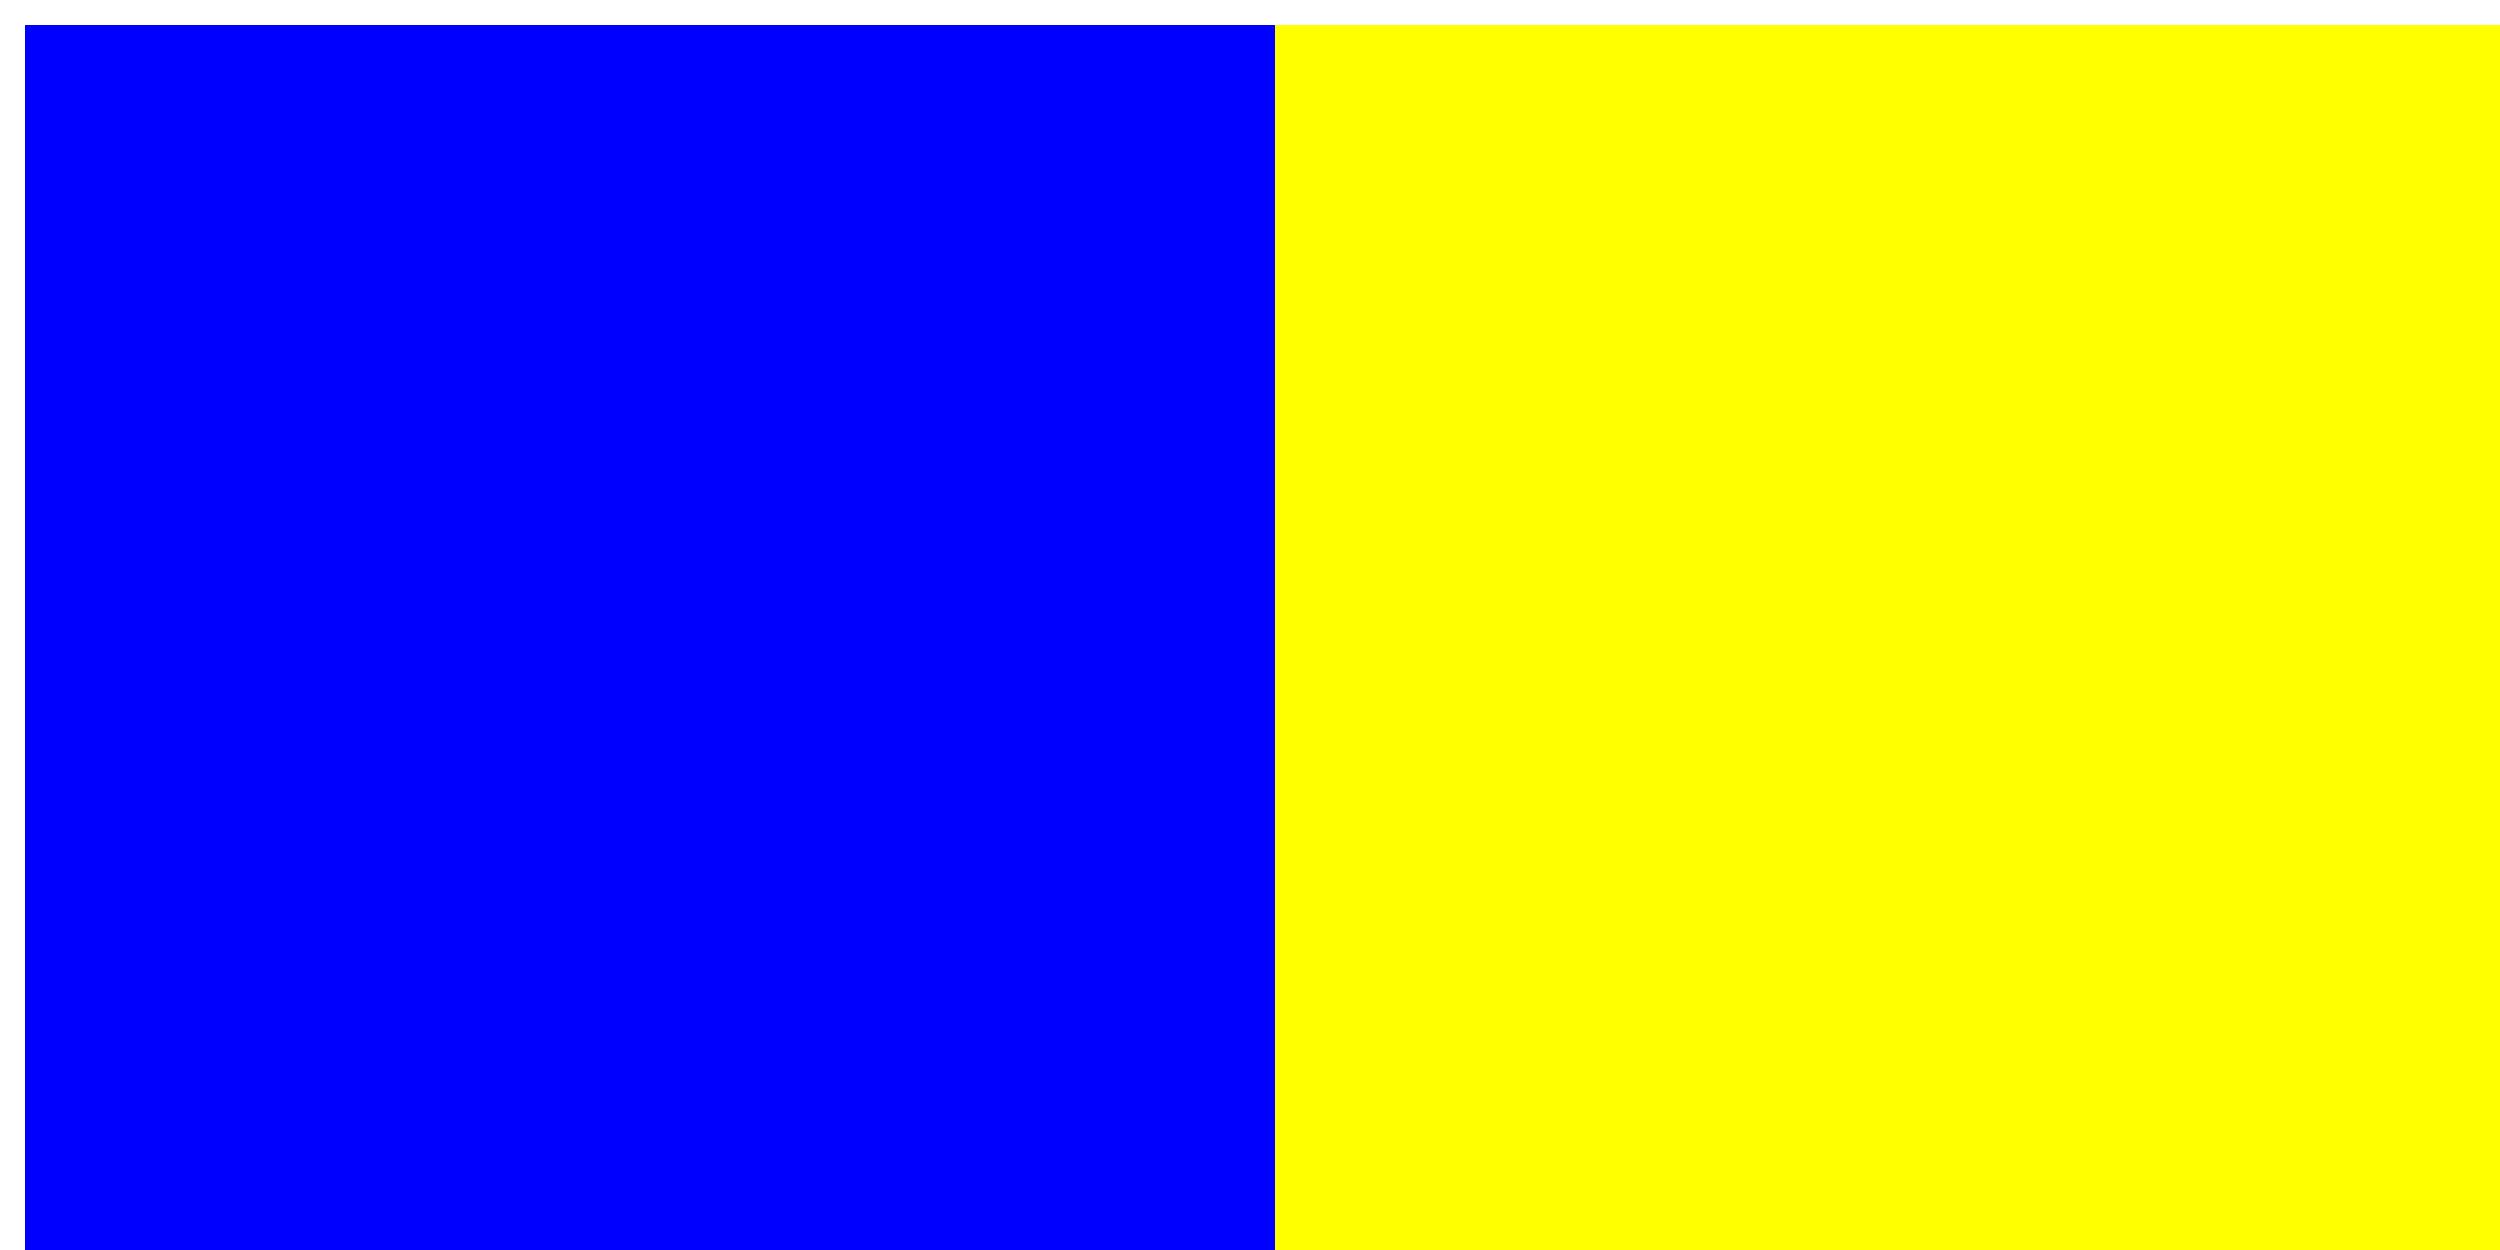
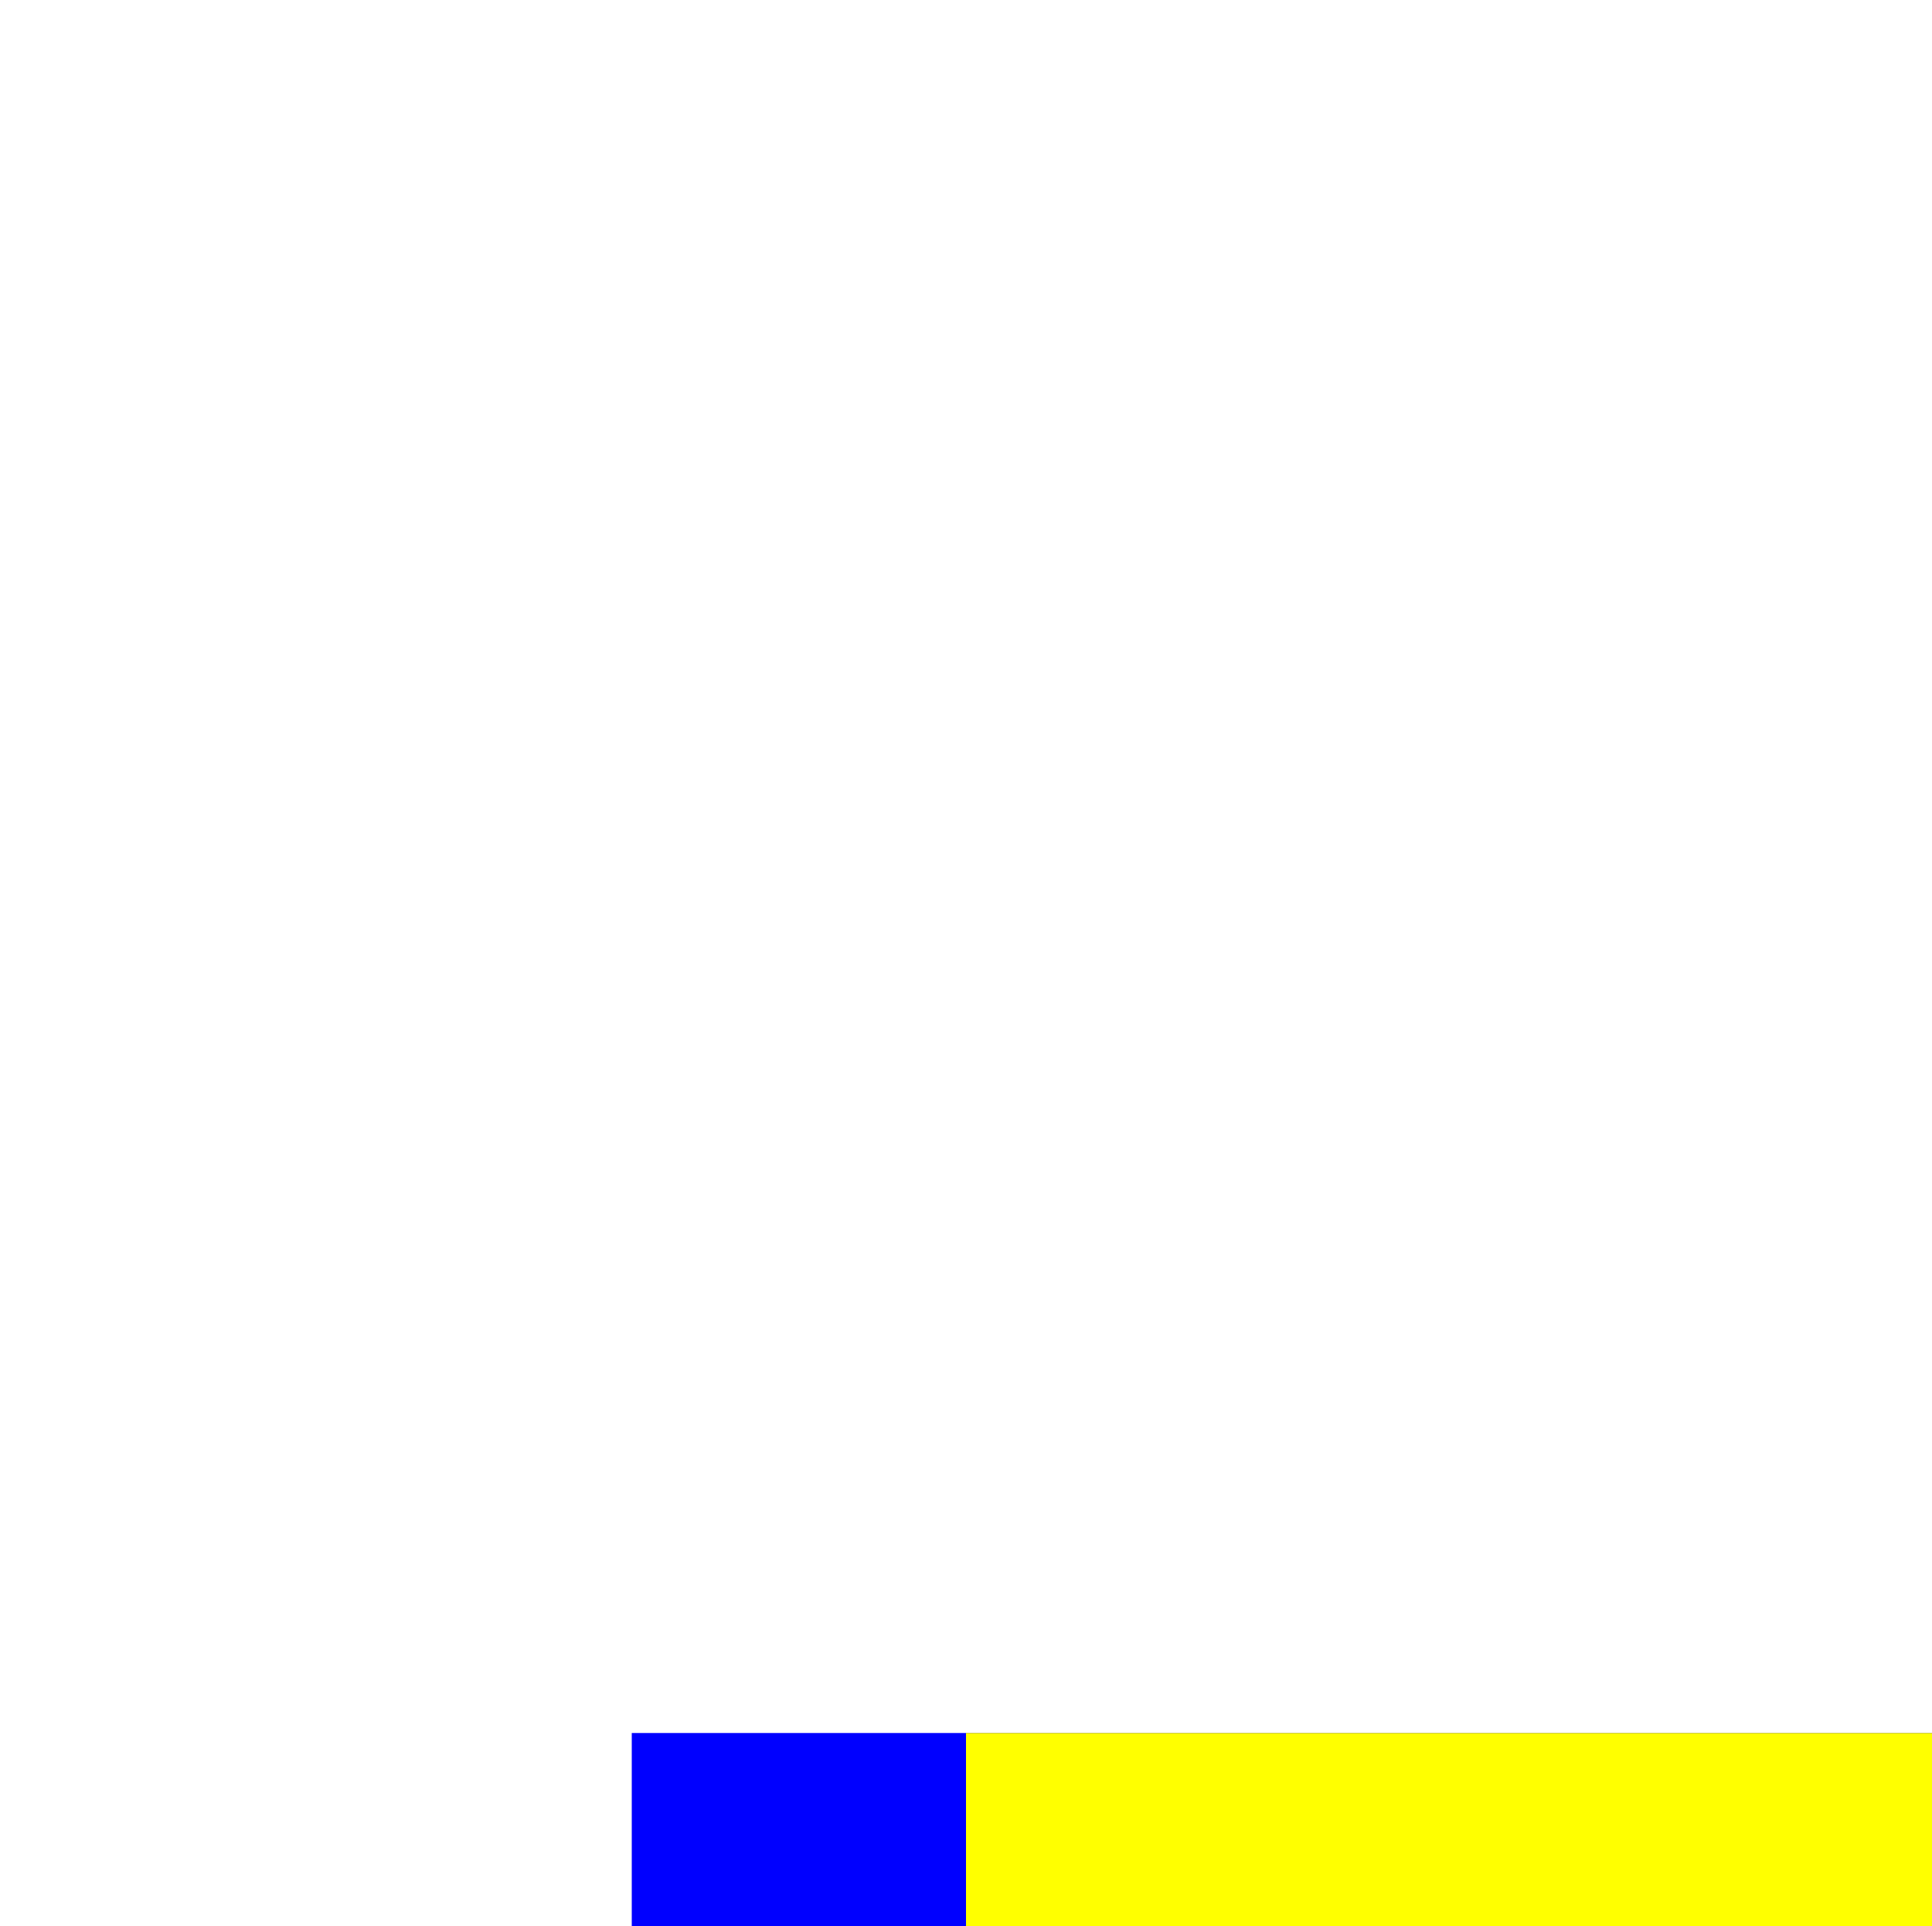
<svg xmlns="http://www.w3.org/2000/svg">
-   <rect id="blue" class="shape" x="1" y="1" width="50" height="50" fill="blue" />
-   <rect id="yellow" class="shape" x="51" y="1" width="50" height="50" fill="yellow" />
+   <rect id="blue" class="shape" x="32.7%" y="45" width="50" height="50" fill="blue" />
+   <rect id="yellow" class="shape" x="50%" y="45" width="50" height="50" fill="yellow" />
</svg>
